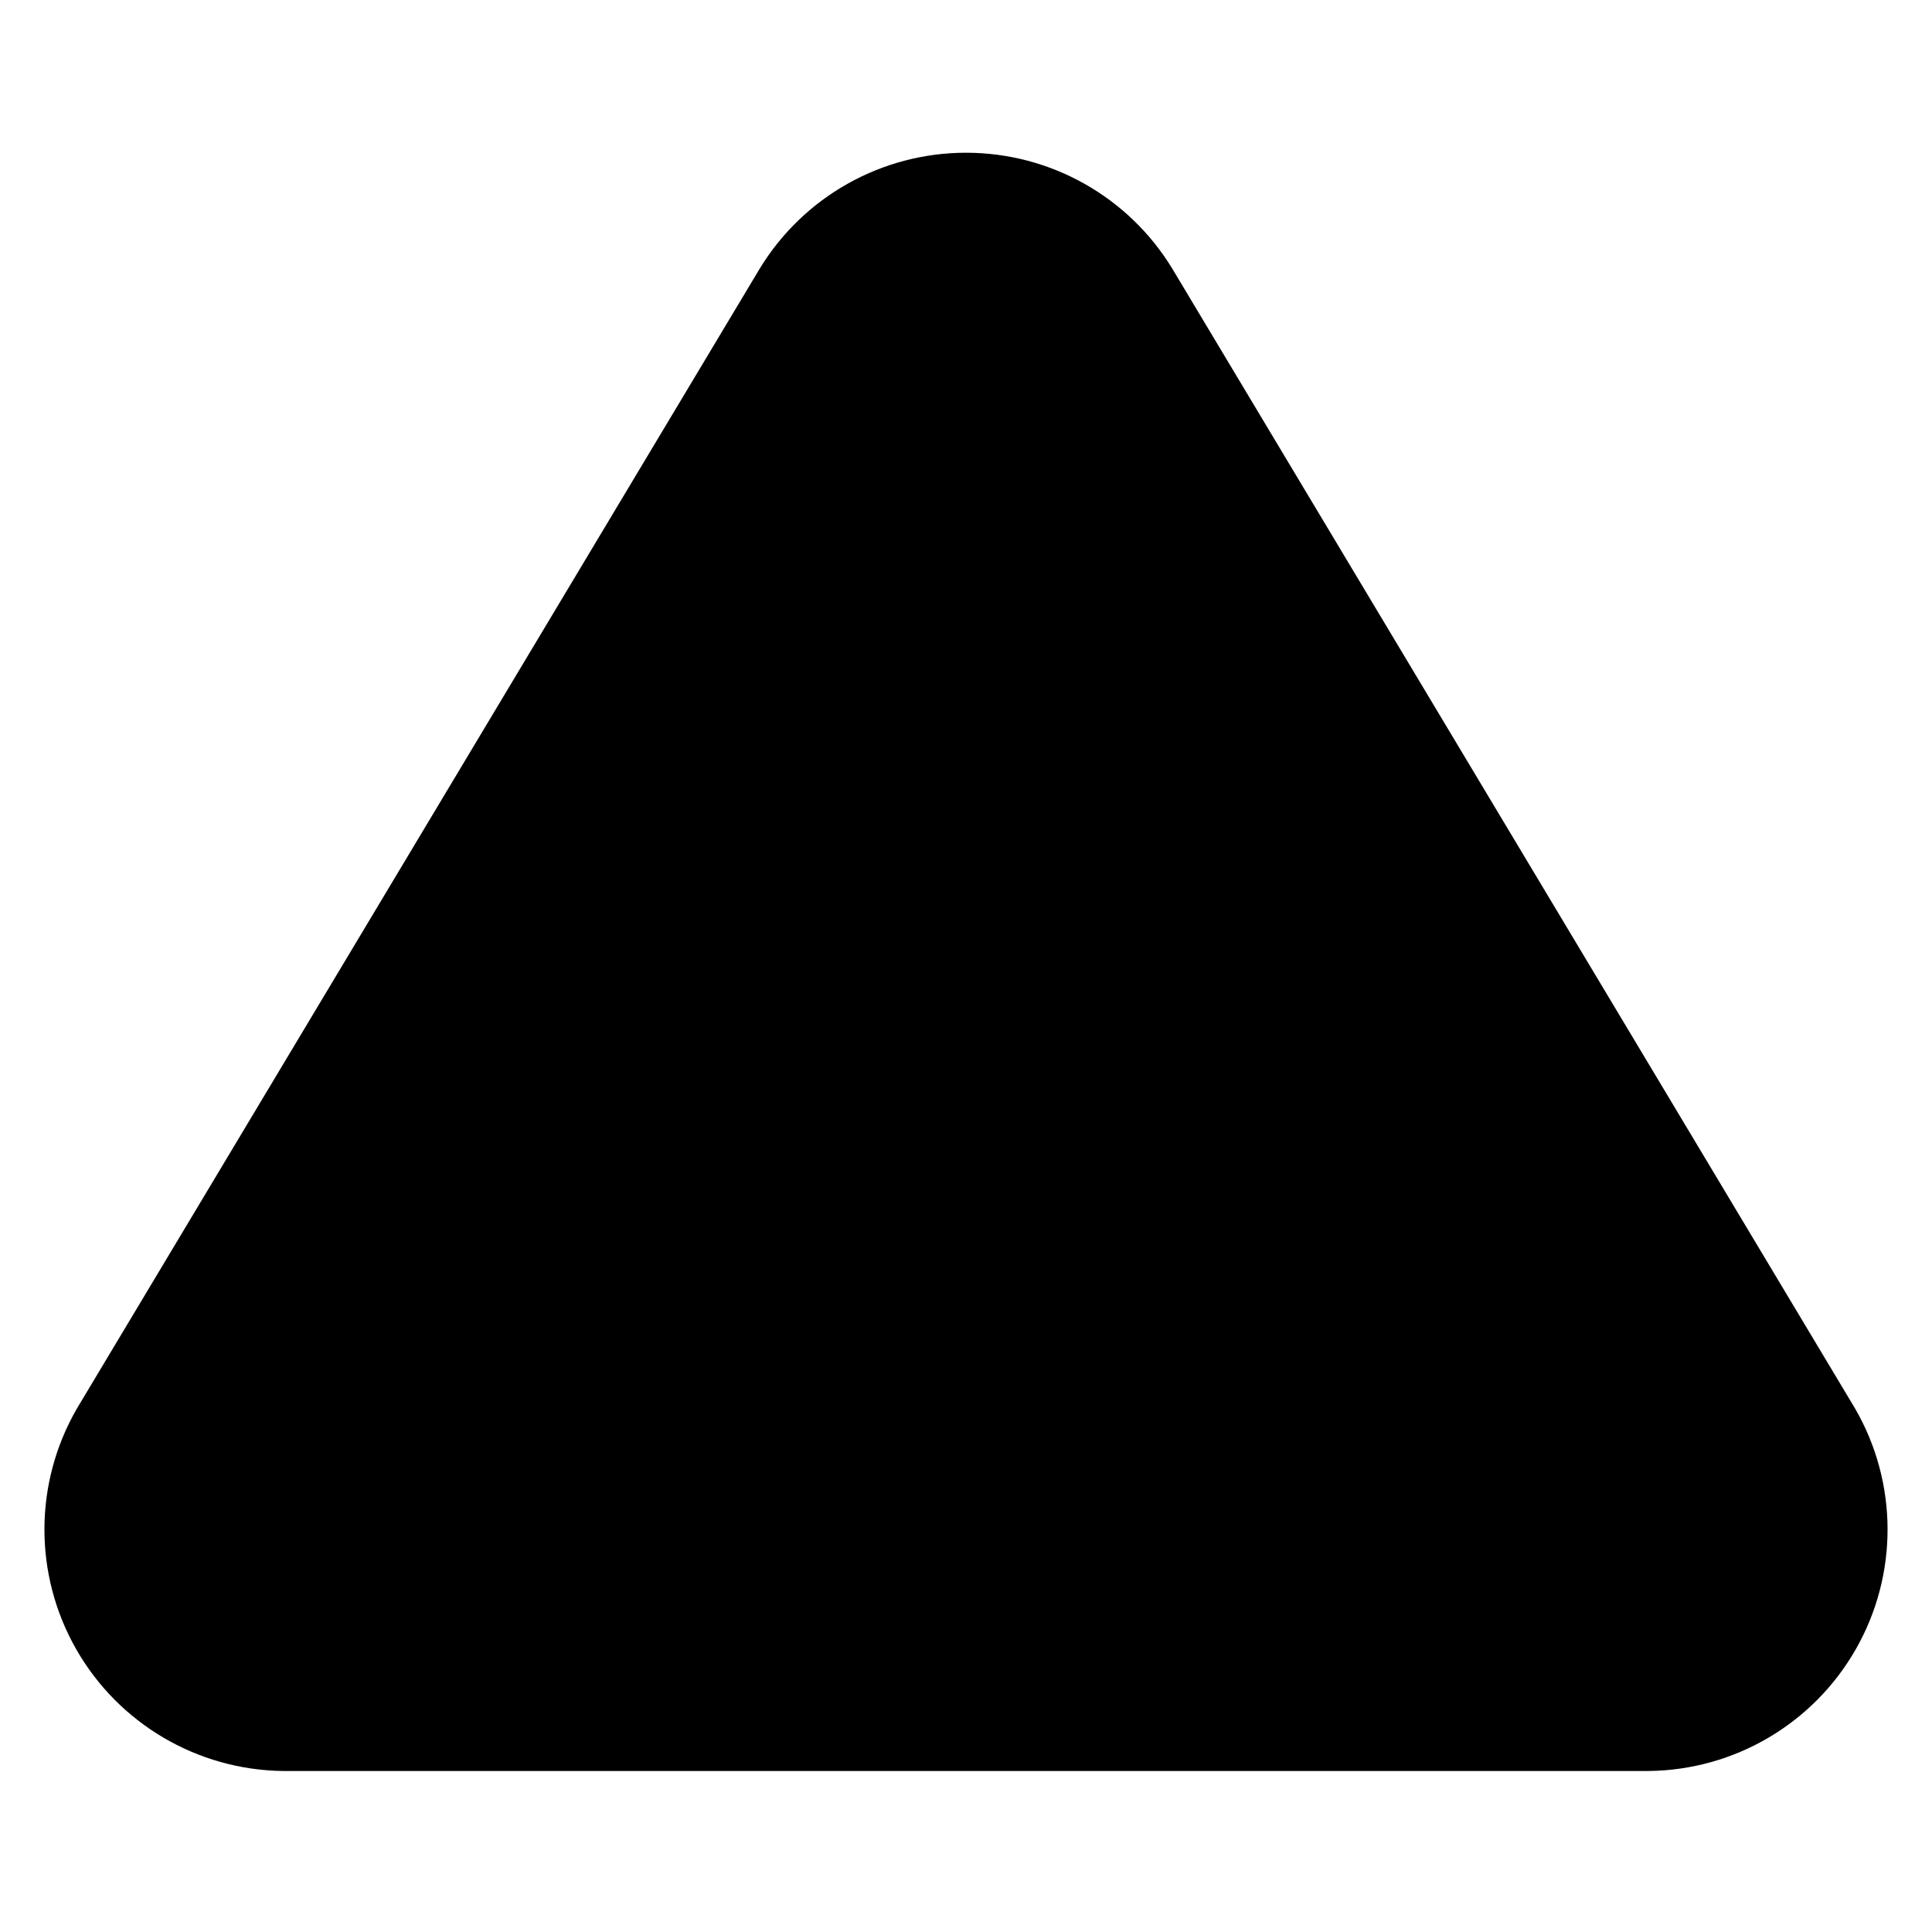
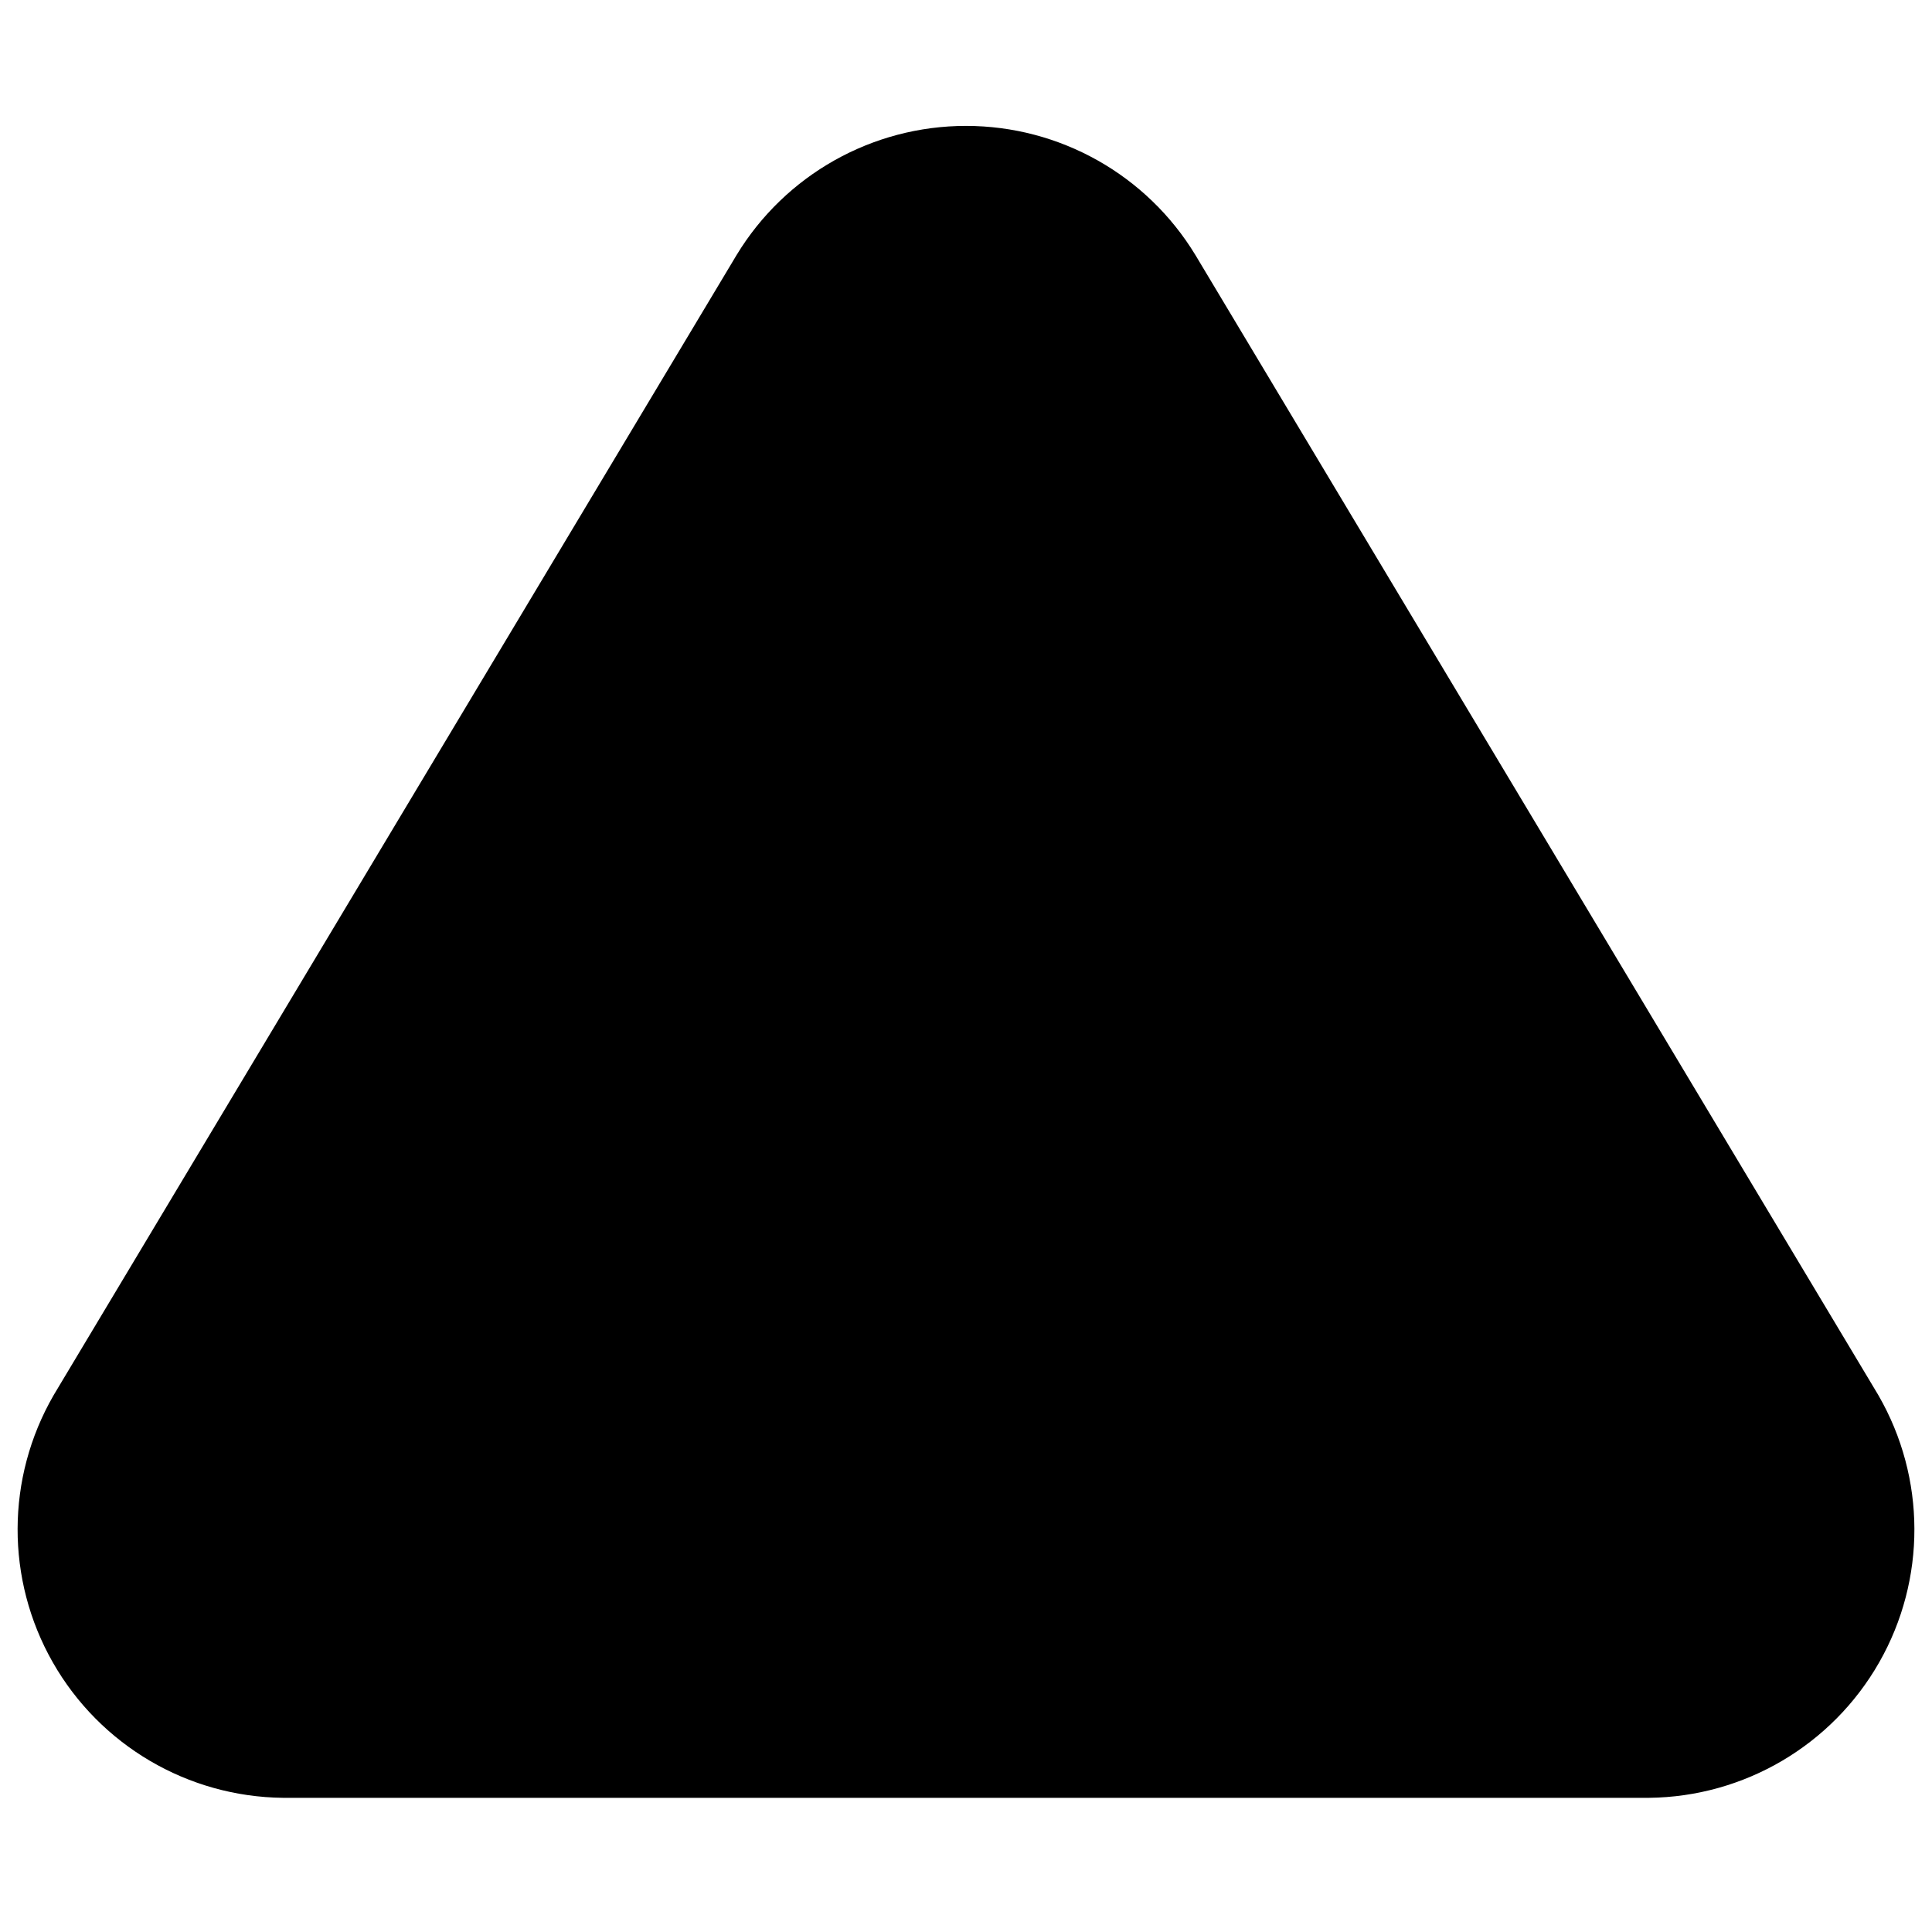
<svg xmlns="http://www.w3.org/2000/svg" width="1.5em" height="1.5em">
  <g id="tuiIconTriangleLarge">
    <svg x="50%" y="50%" width="1.5em" height="1.5em" overflow="visible" viewBox="0 0 24 24">
      <svg x="-12" y="-12">
        <svg width="24" height="24" viewBox="0 0 24 24" stroke="currentColor" stroke-width="2" stroke-linecap="round" stroke-linejoin="round">
-           <path d="M10.29 3.86L1.82 18a2 2 0 0 0 1.71 3h16.94a2 2 0 0 0 1.71-3L13.71 3.86a2 2 0 0 0-3.42 0z" />
+           <path vector-effect="non-scaling-stroke" d="M10.29 3.86L1.82 18a2 2 0 0 0 1.71 3h16.94a2 2 0 0 0 1.71-3L13.71 3.86a2 2 0 0 0-3.42 0z" />
        </svg>
      </svg>
    </svg>
  </g>
</svg>
